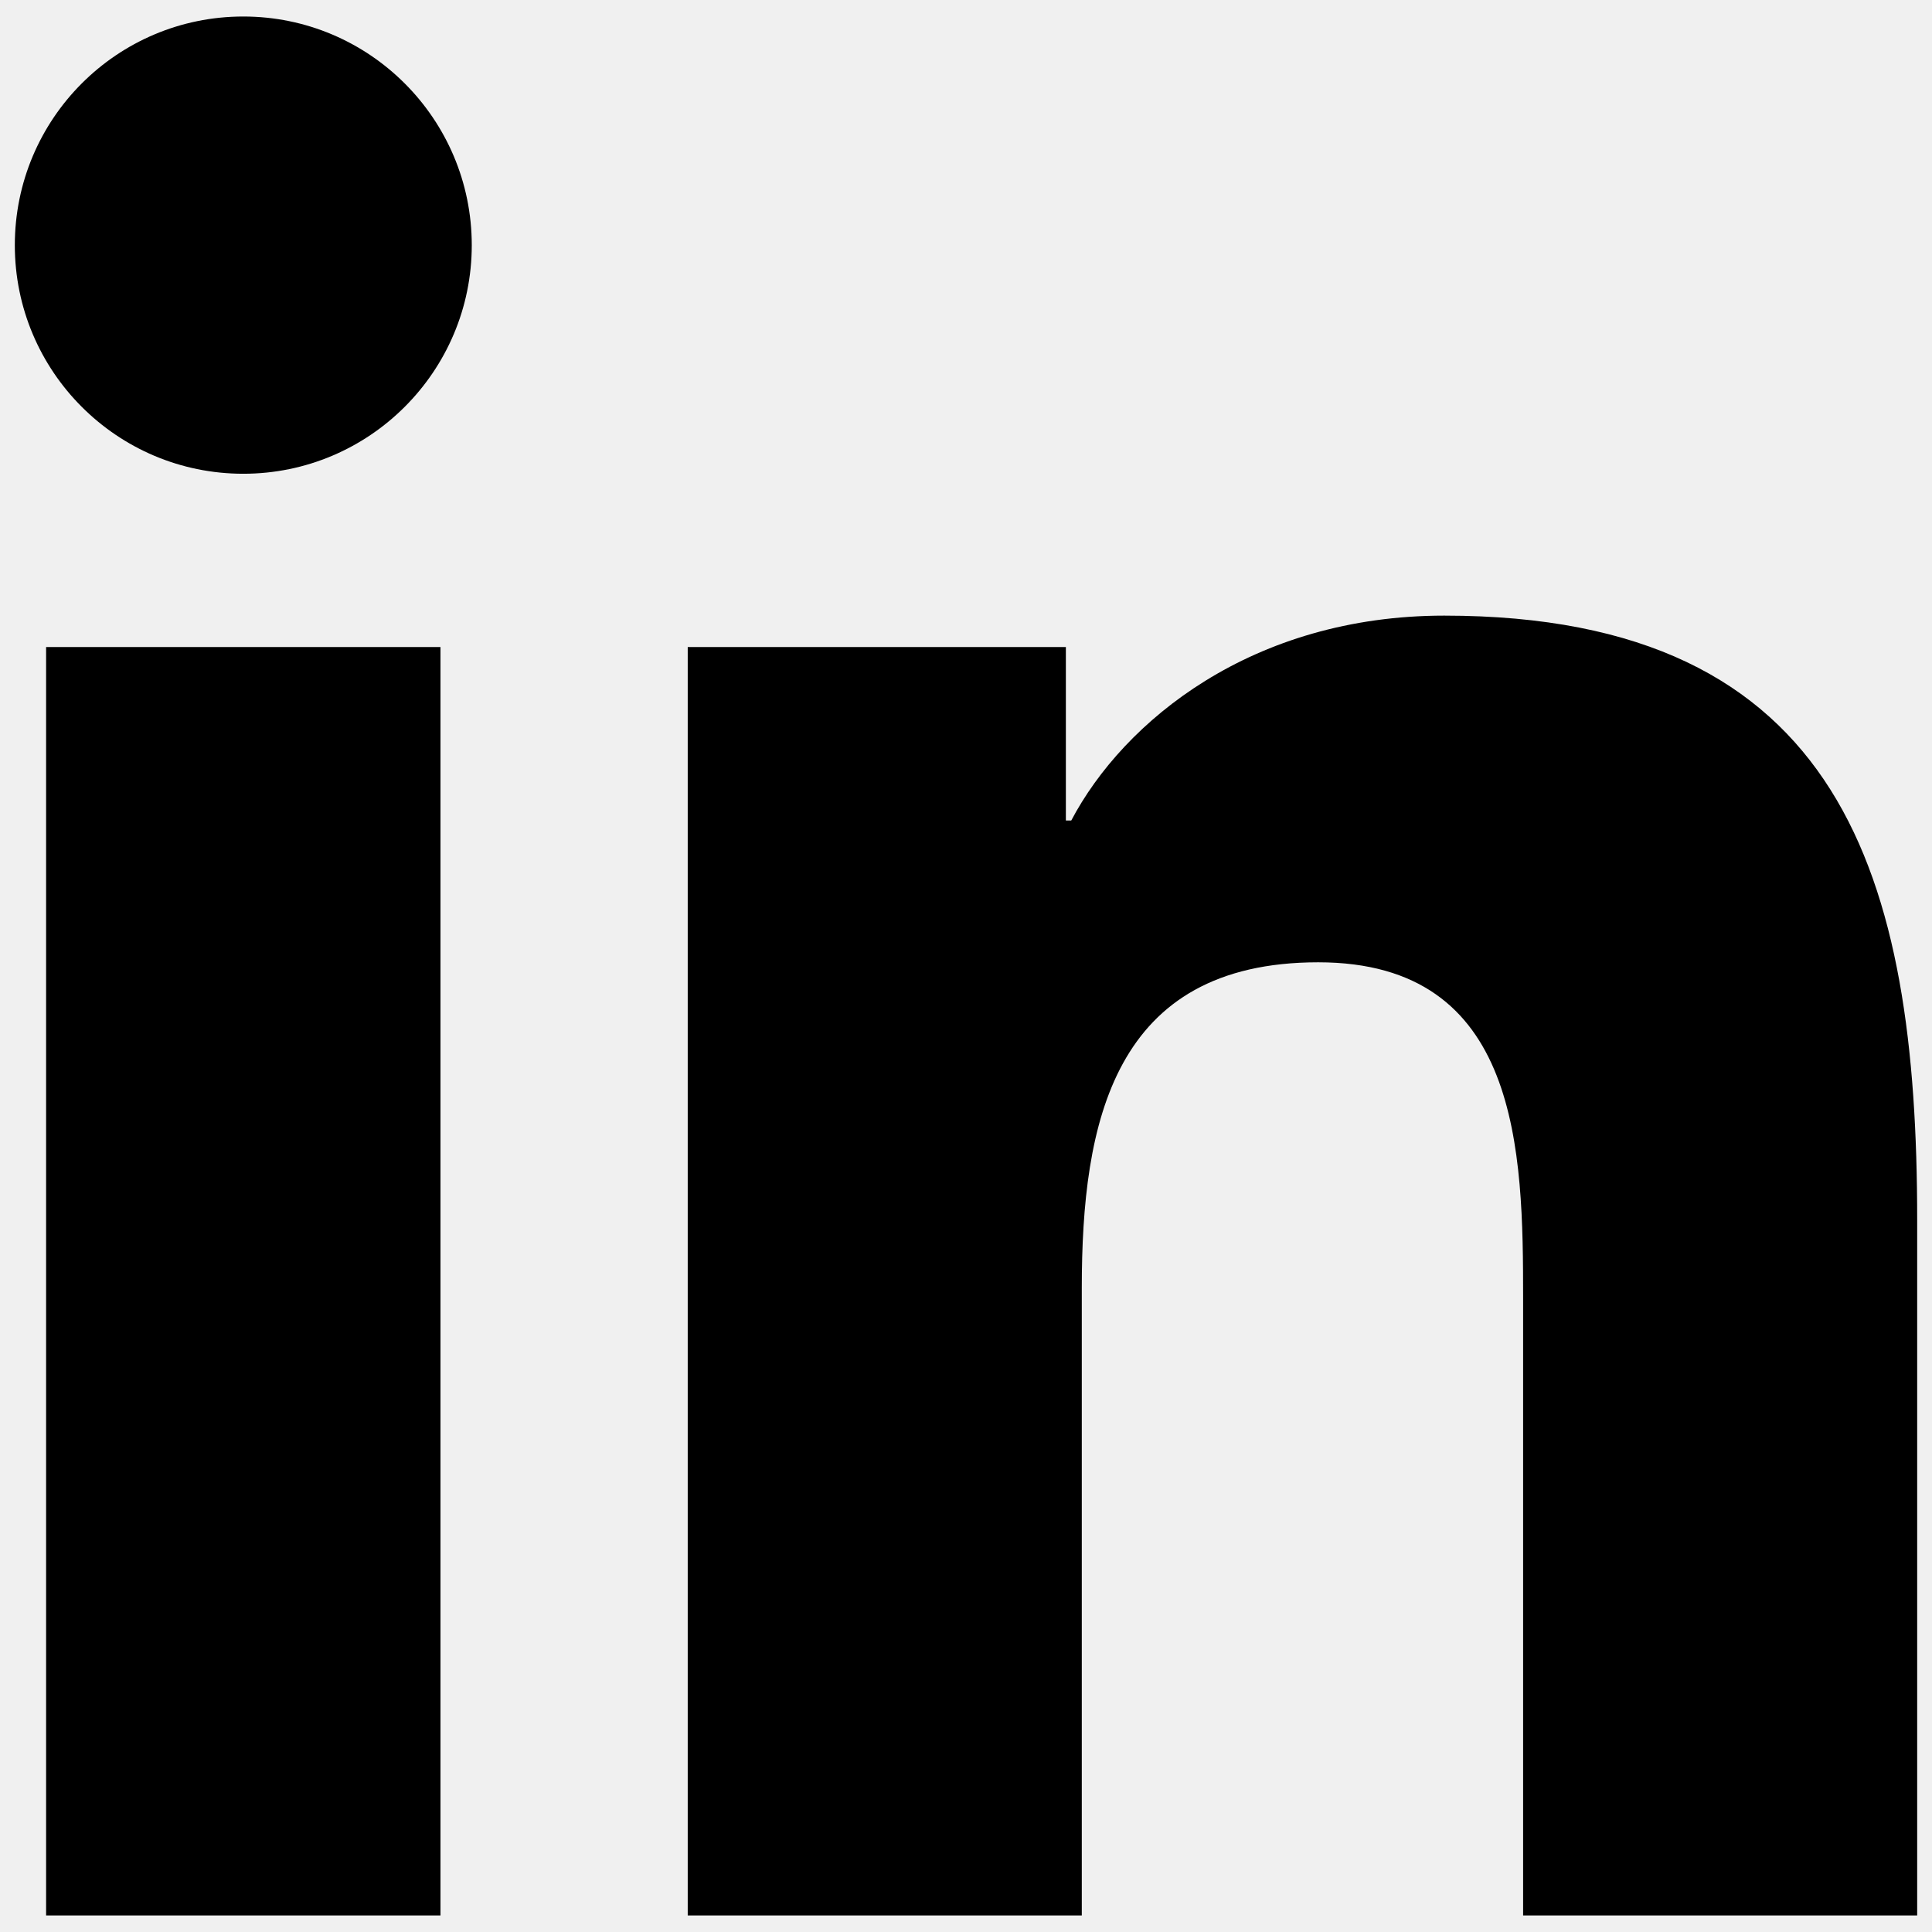
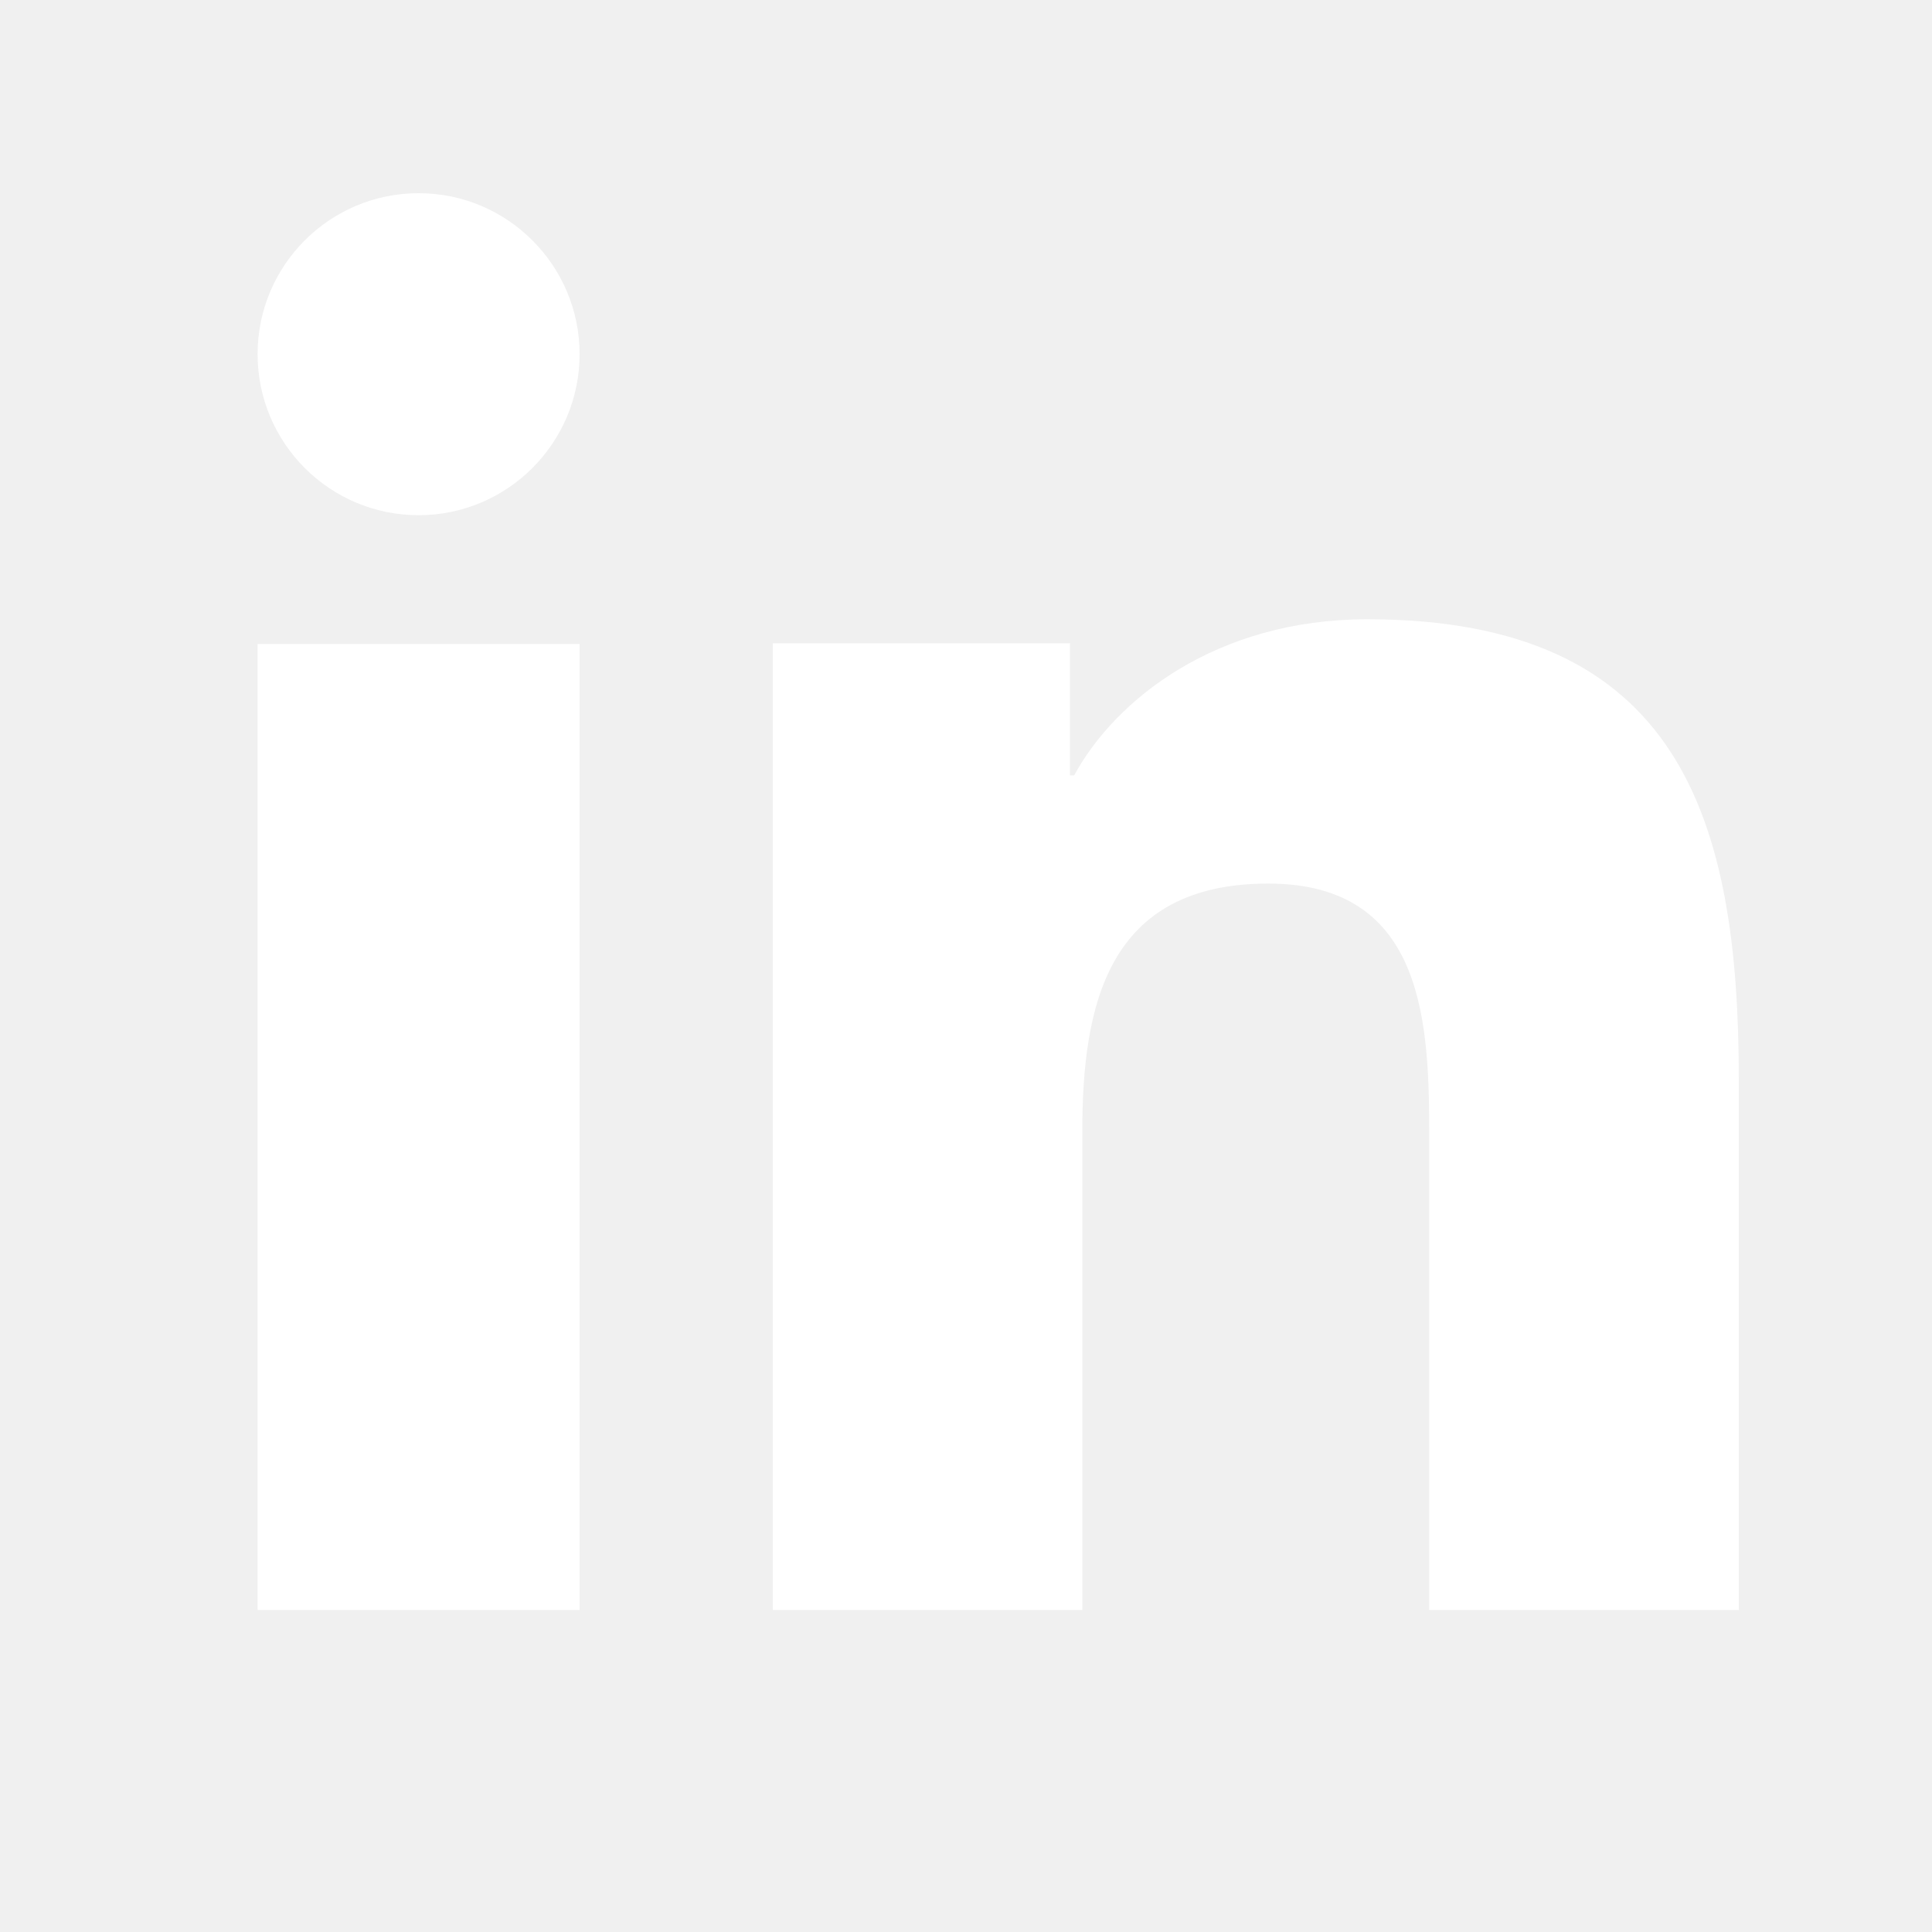
- <svg xmlns="http://www.w3.org/2000/svg" version="1.1" width="256" height="256" viewBox="0 0 256 256" xml:space="preserve">
-   <defs>
- </defs>
-   <g transform="translate(128 128) scale(0.72 0.72)" style="">
-     <g style="stroke: none; stroke-width: 0; stroke-dasharray: none; stroke-linecap: butt; stroke-linejoin: miter; stroke-miterlimit: 10; fill: none; fill-rule: nonzero; opacity: 1;" transform="translate(-175.05 -175.05) scale(3.89 3.89)">
-       <path d="M 1.48 29.91 h 18.657 v 60.01 H 1.48 V 29.91 z M 10.809 0.08 c 5.963 0 10.809 4.846 10.809 10.819 c 0 5.967 -4.846 10.813 -10.809 10.813 C 4.832 21.712 0 16.866 0 10.899 C 0 4.926 4.832 0.08 10.809 0.08" style="stroke: none; stroke-width: 1; stroke-dasharray: none; stroke-linecap: butt; stroke-linejoin: miter; stroke-miterlimit: 10; fill: rgb(0,0,0); fill-rule: nonzero; opacity: 1;" transform=" matrix(1 0 0 1 0 0) " stroke-linecap="round" />
-       <path d="M 31.835 29.91 h 17.89 v 8.206 h 0.255 c 2.49 -4.72 8.576 -9.692 17.647 -9.692 C 86.514 28.424 90 40.849 90 57.007 V 89.92 H 71.357 V 60.737 c 0 -6.961 -0.121 -15.912 -9.692 -15.912 c -9.706 0 -11.187 7.587 -11.187 15.412 V 89.92 H 31.835 V 29.91 z" style="stroke: none; stroke-width: 1; stroke-dasharray: none; stroke-linecap: butt; stroke-linejoin: miter; stroke-miterlimit: 10; fill: rgb(0,0,0); fill-rule: nonzero; opacity: 1;" transform=" matrix(1 0 0 1 0 0) " stroke-linecap="round" />
-     </g>
-   </g>
+ <svg xmlns="http://www.w3.org/2000/svg" fill="#000000" viewBox="0 0 30 30" width="30px" height="30px">
+   <path fill="#fff" d="M9,25H4V10h5V25z M6.501,8C5.118,8,4,6.879,4,5.499S5.12,3,6.501,3C7.879,3,9,4.121,9,5.499C9,6.879,7.879,8,6.501,8z M27,25h-4.807v-7.3c0-1.741-0.033-3.98-2.499-3.98c-2.503,0-2.888,1.896-2.888,3.854V25H12V9.989h4.614v2.051h0.065 c0.642-1.18,2.211-2.424,4.551-2.424c4.87,0,5.77,3.109,5.77,7.151C27,16.767,27,25,27,25z" />
</svg>
